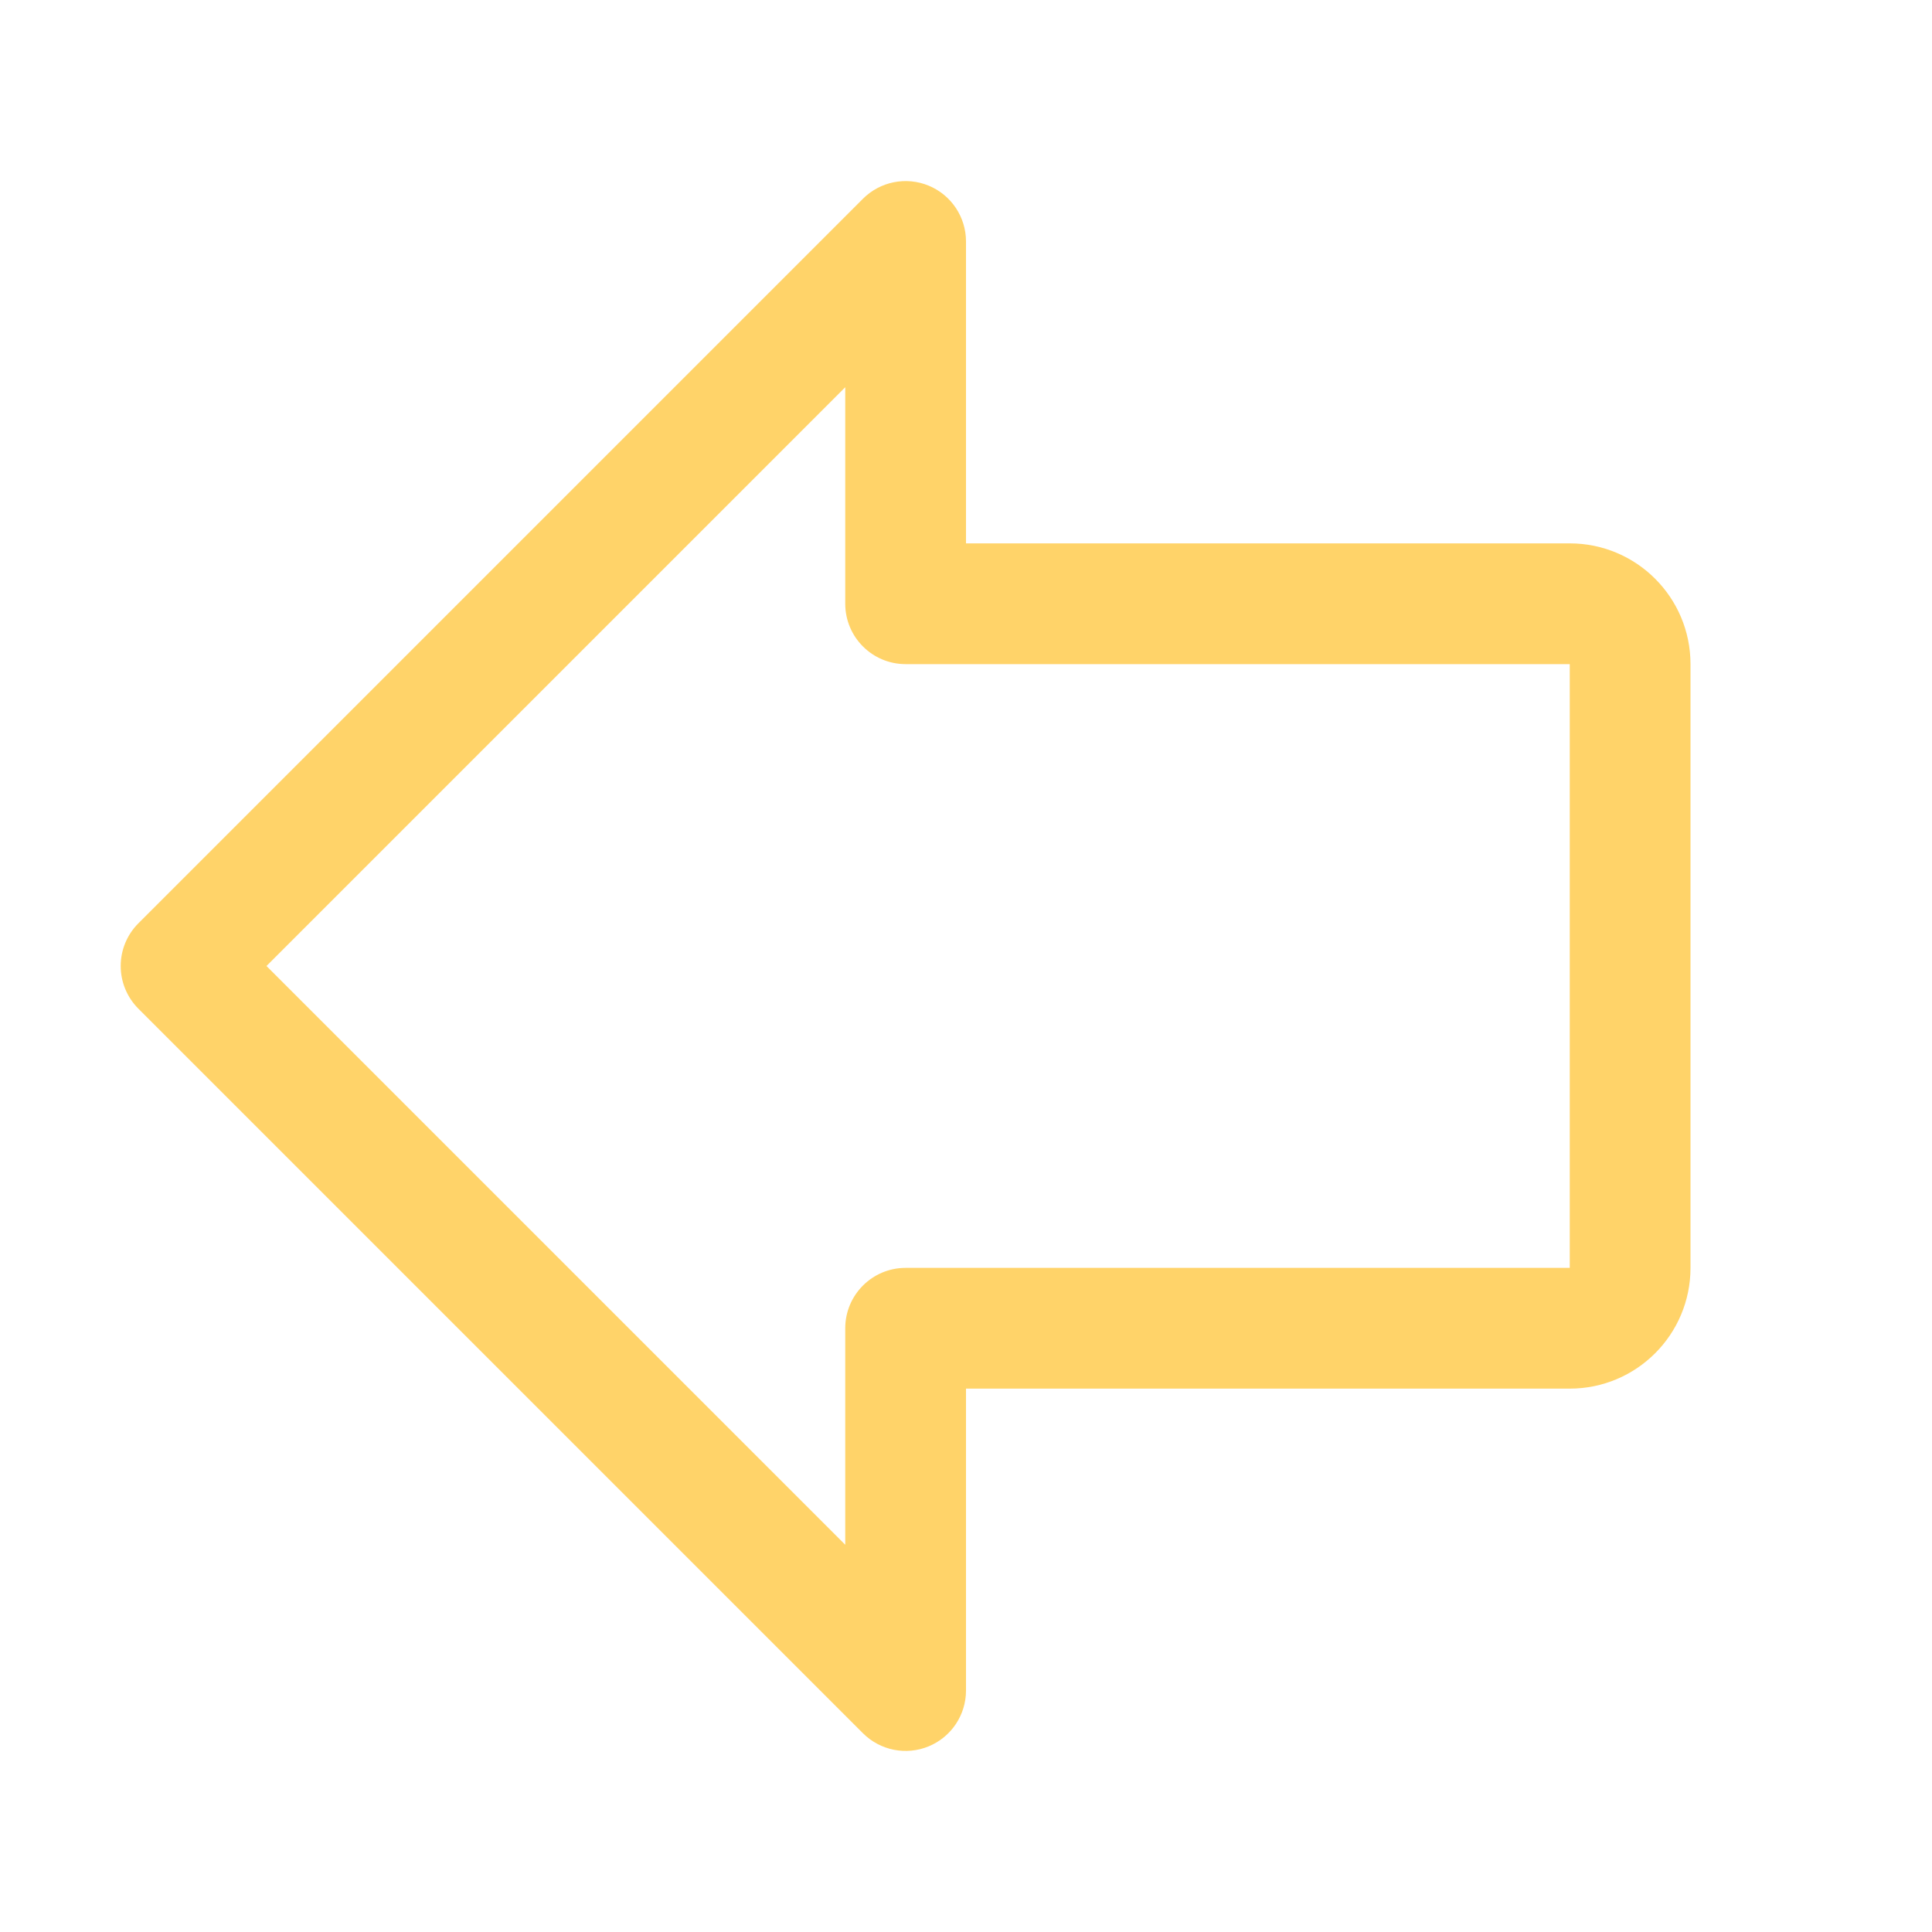
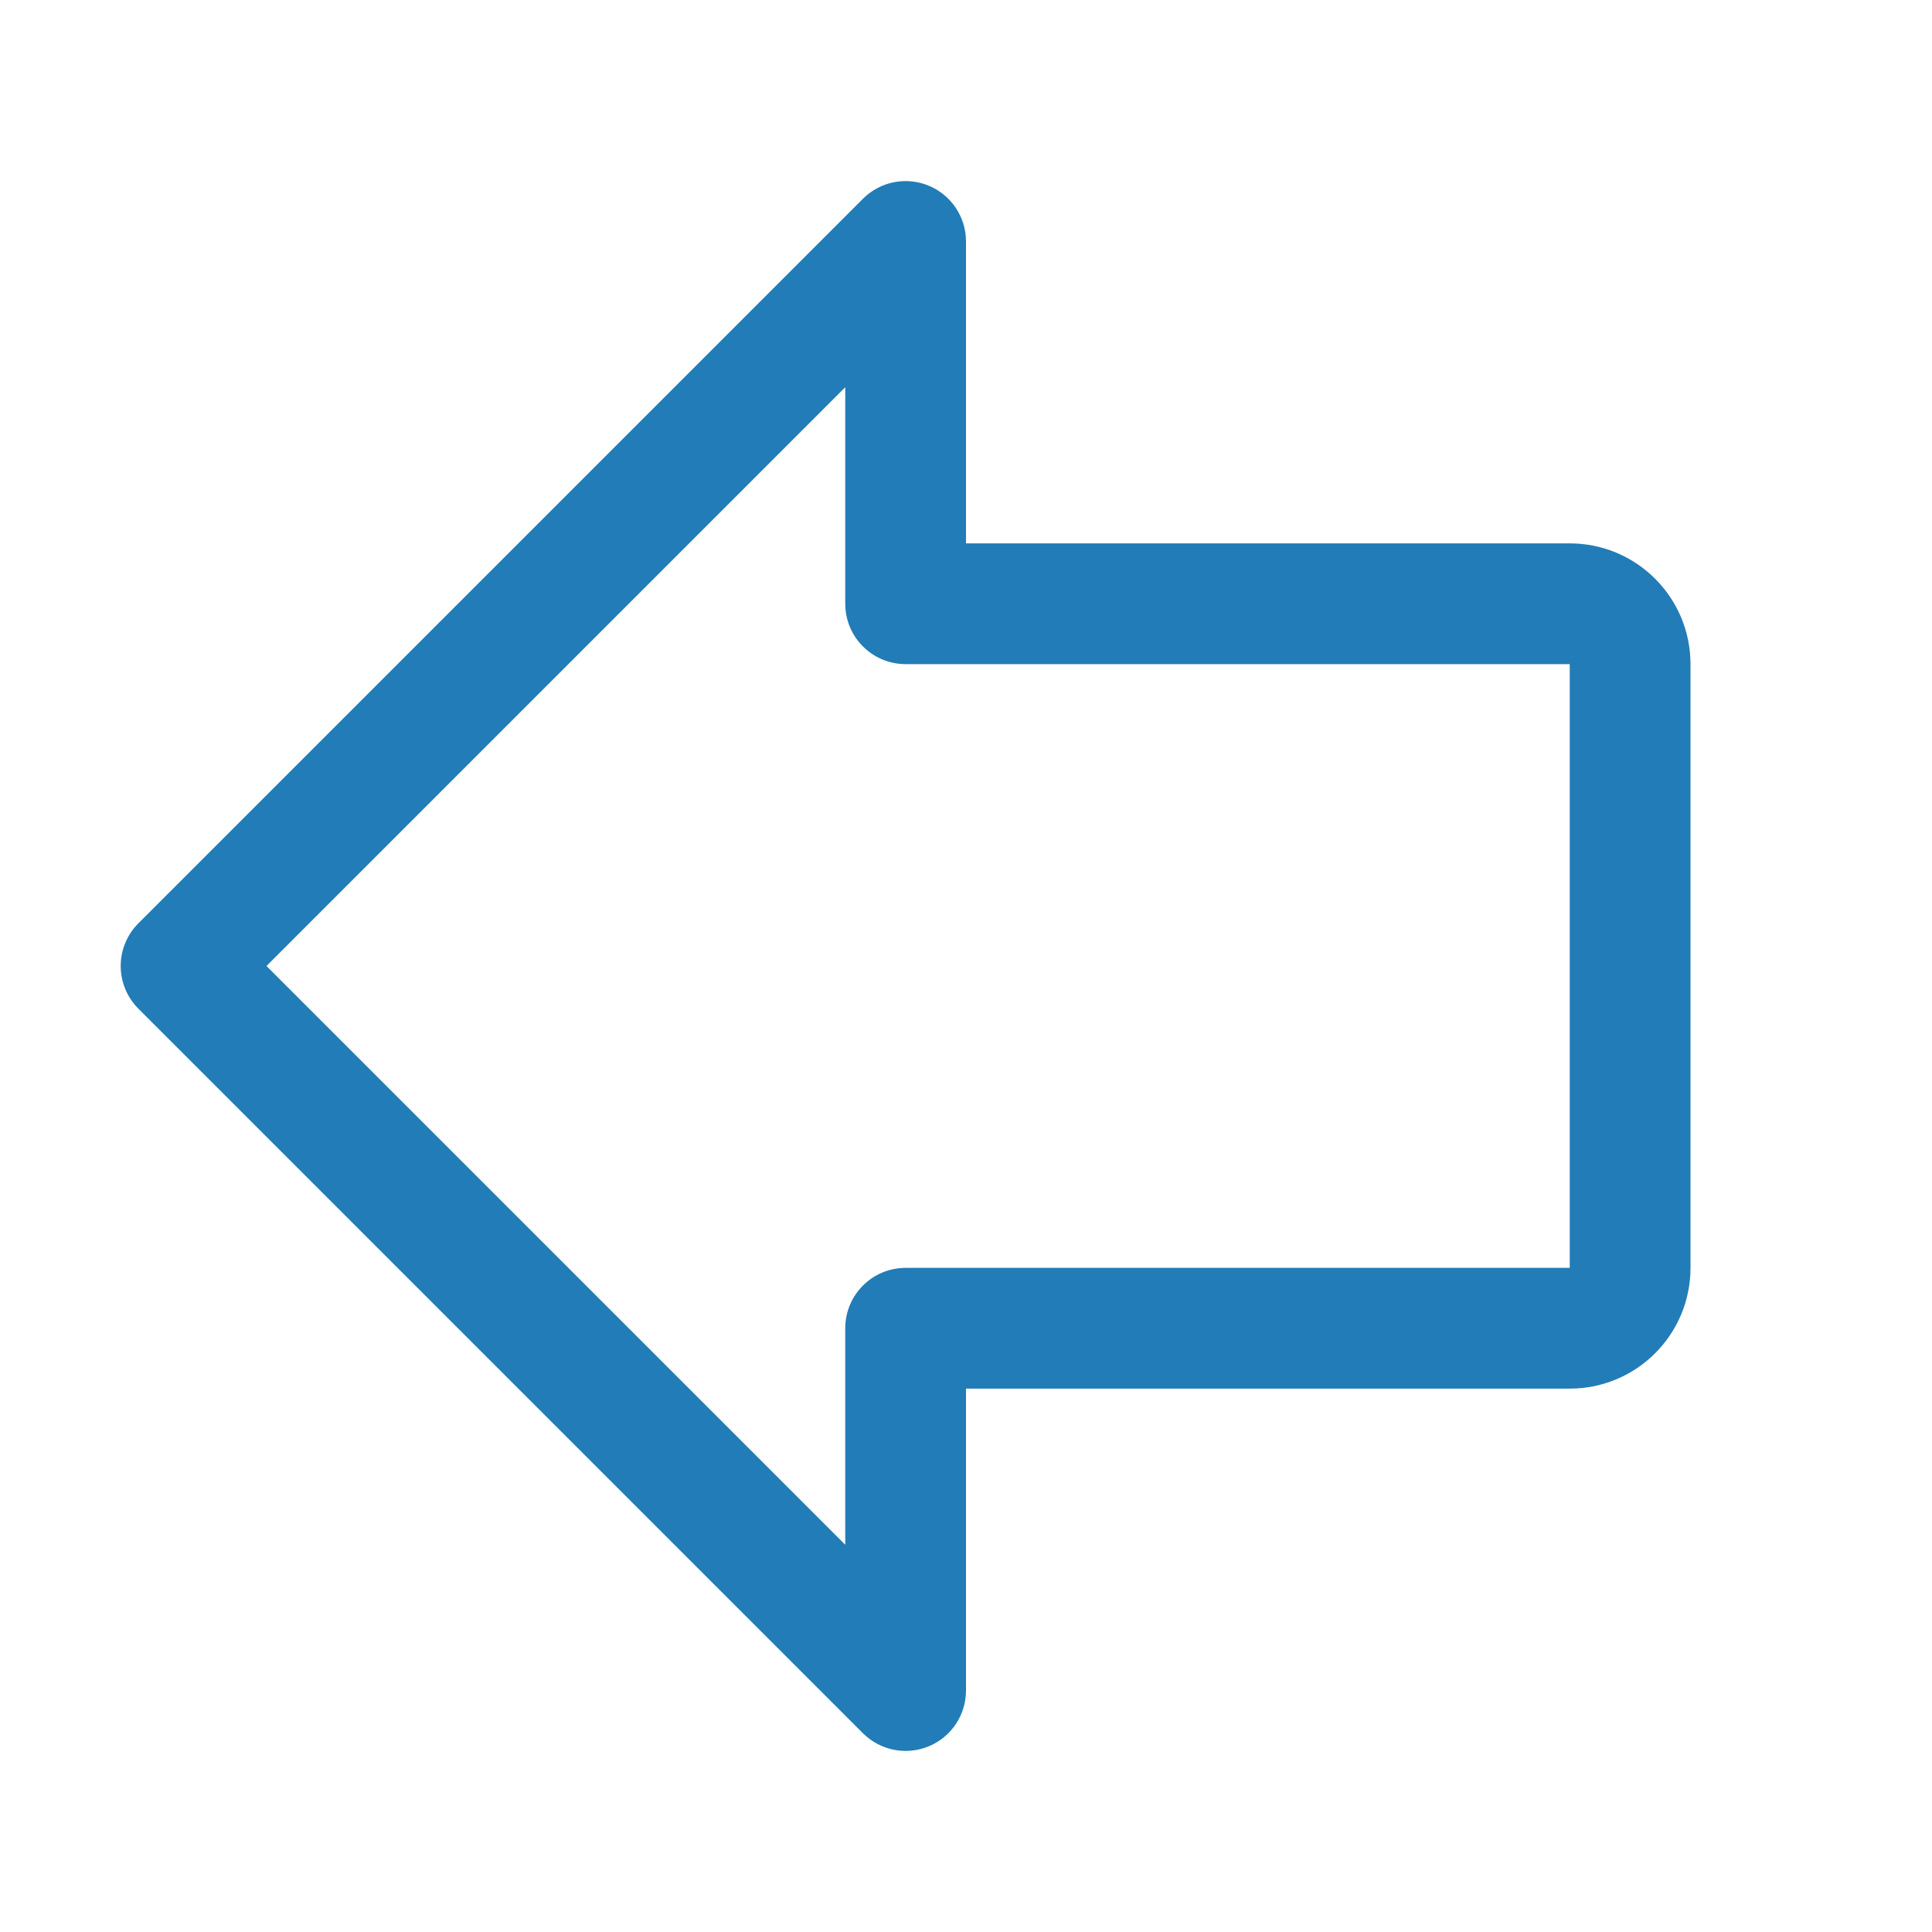
- <svg xmlns="http://www.w3.org/2000/svg" width="32" height="32" fill="#FFD369" viewBox="0 0 256 256">
+ <svg xmlns="http://www.w3.org/2000/svg" width="32" height="32" fill="#227cb7" viewBox="0 0 256 256">
  <path d="M208,72H128V32a8,8,0,0,0-13.66-5.66l-96,96a8,8,0,0,0,0,11.32l96,96A8,8,0,0,0,128,224V184h80a16,16,0,0,0,16-16V88A16,16,0,0,0,208,72Zm0,96H120a8,8,0,0,0-8,8v28.69L35.31,128,112,51.31V80a8,8,0,0,0,8,8h88Z" />
</svg>
